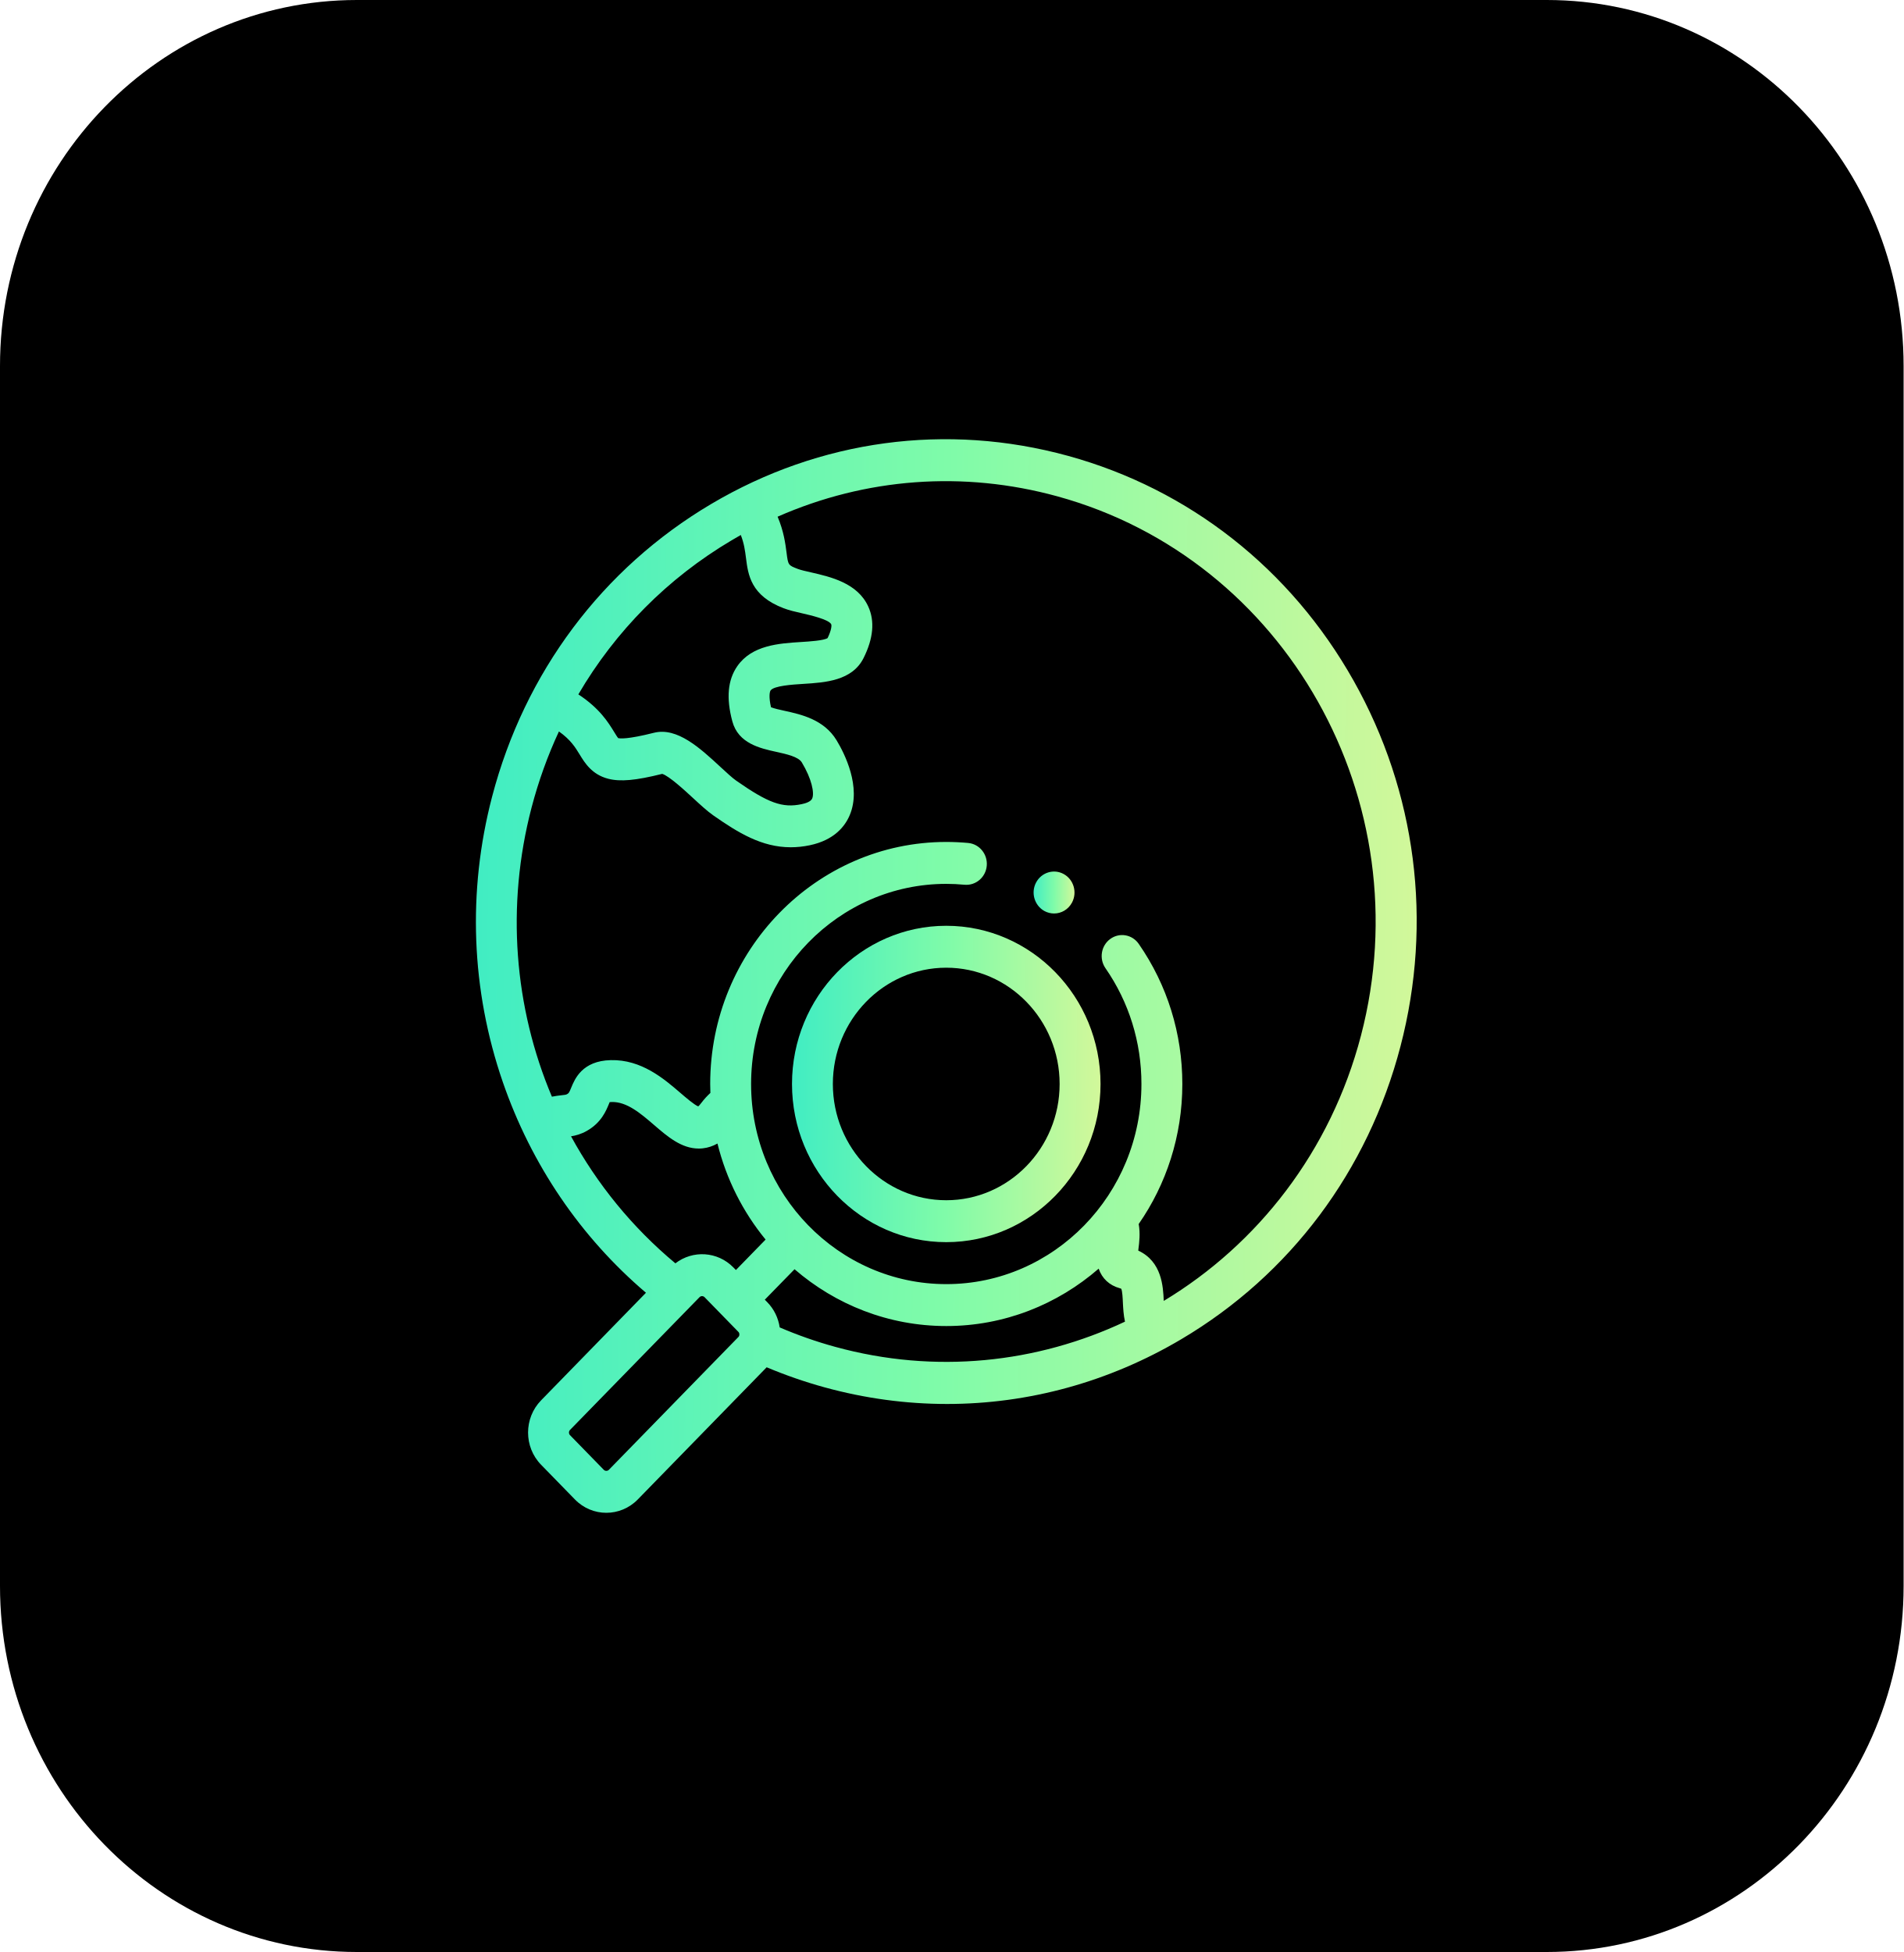
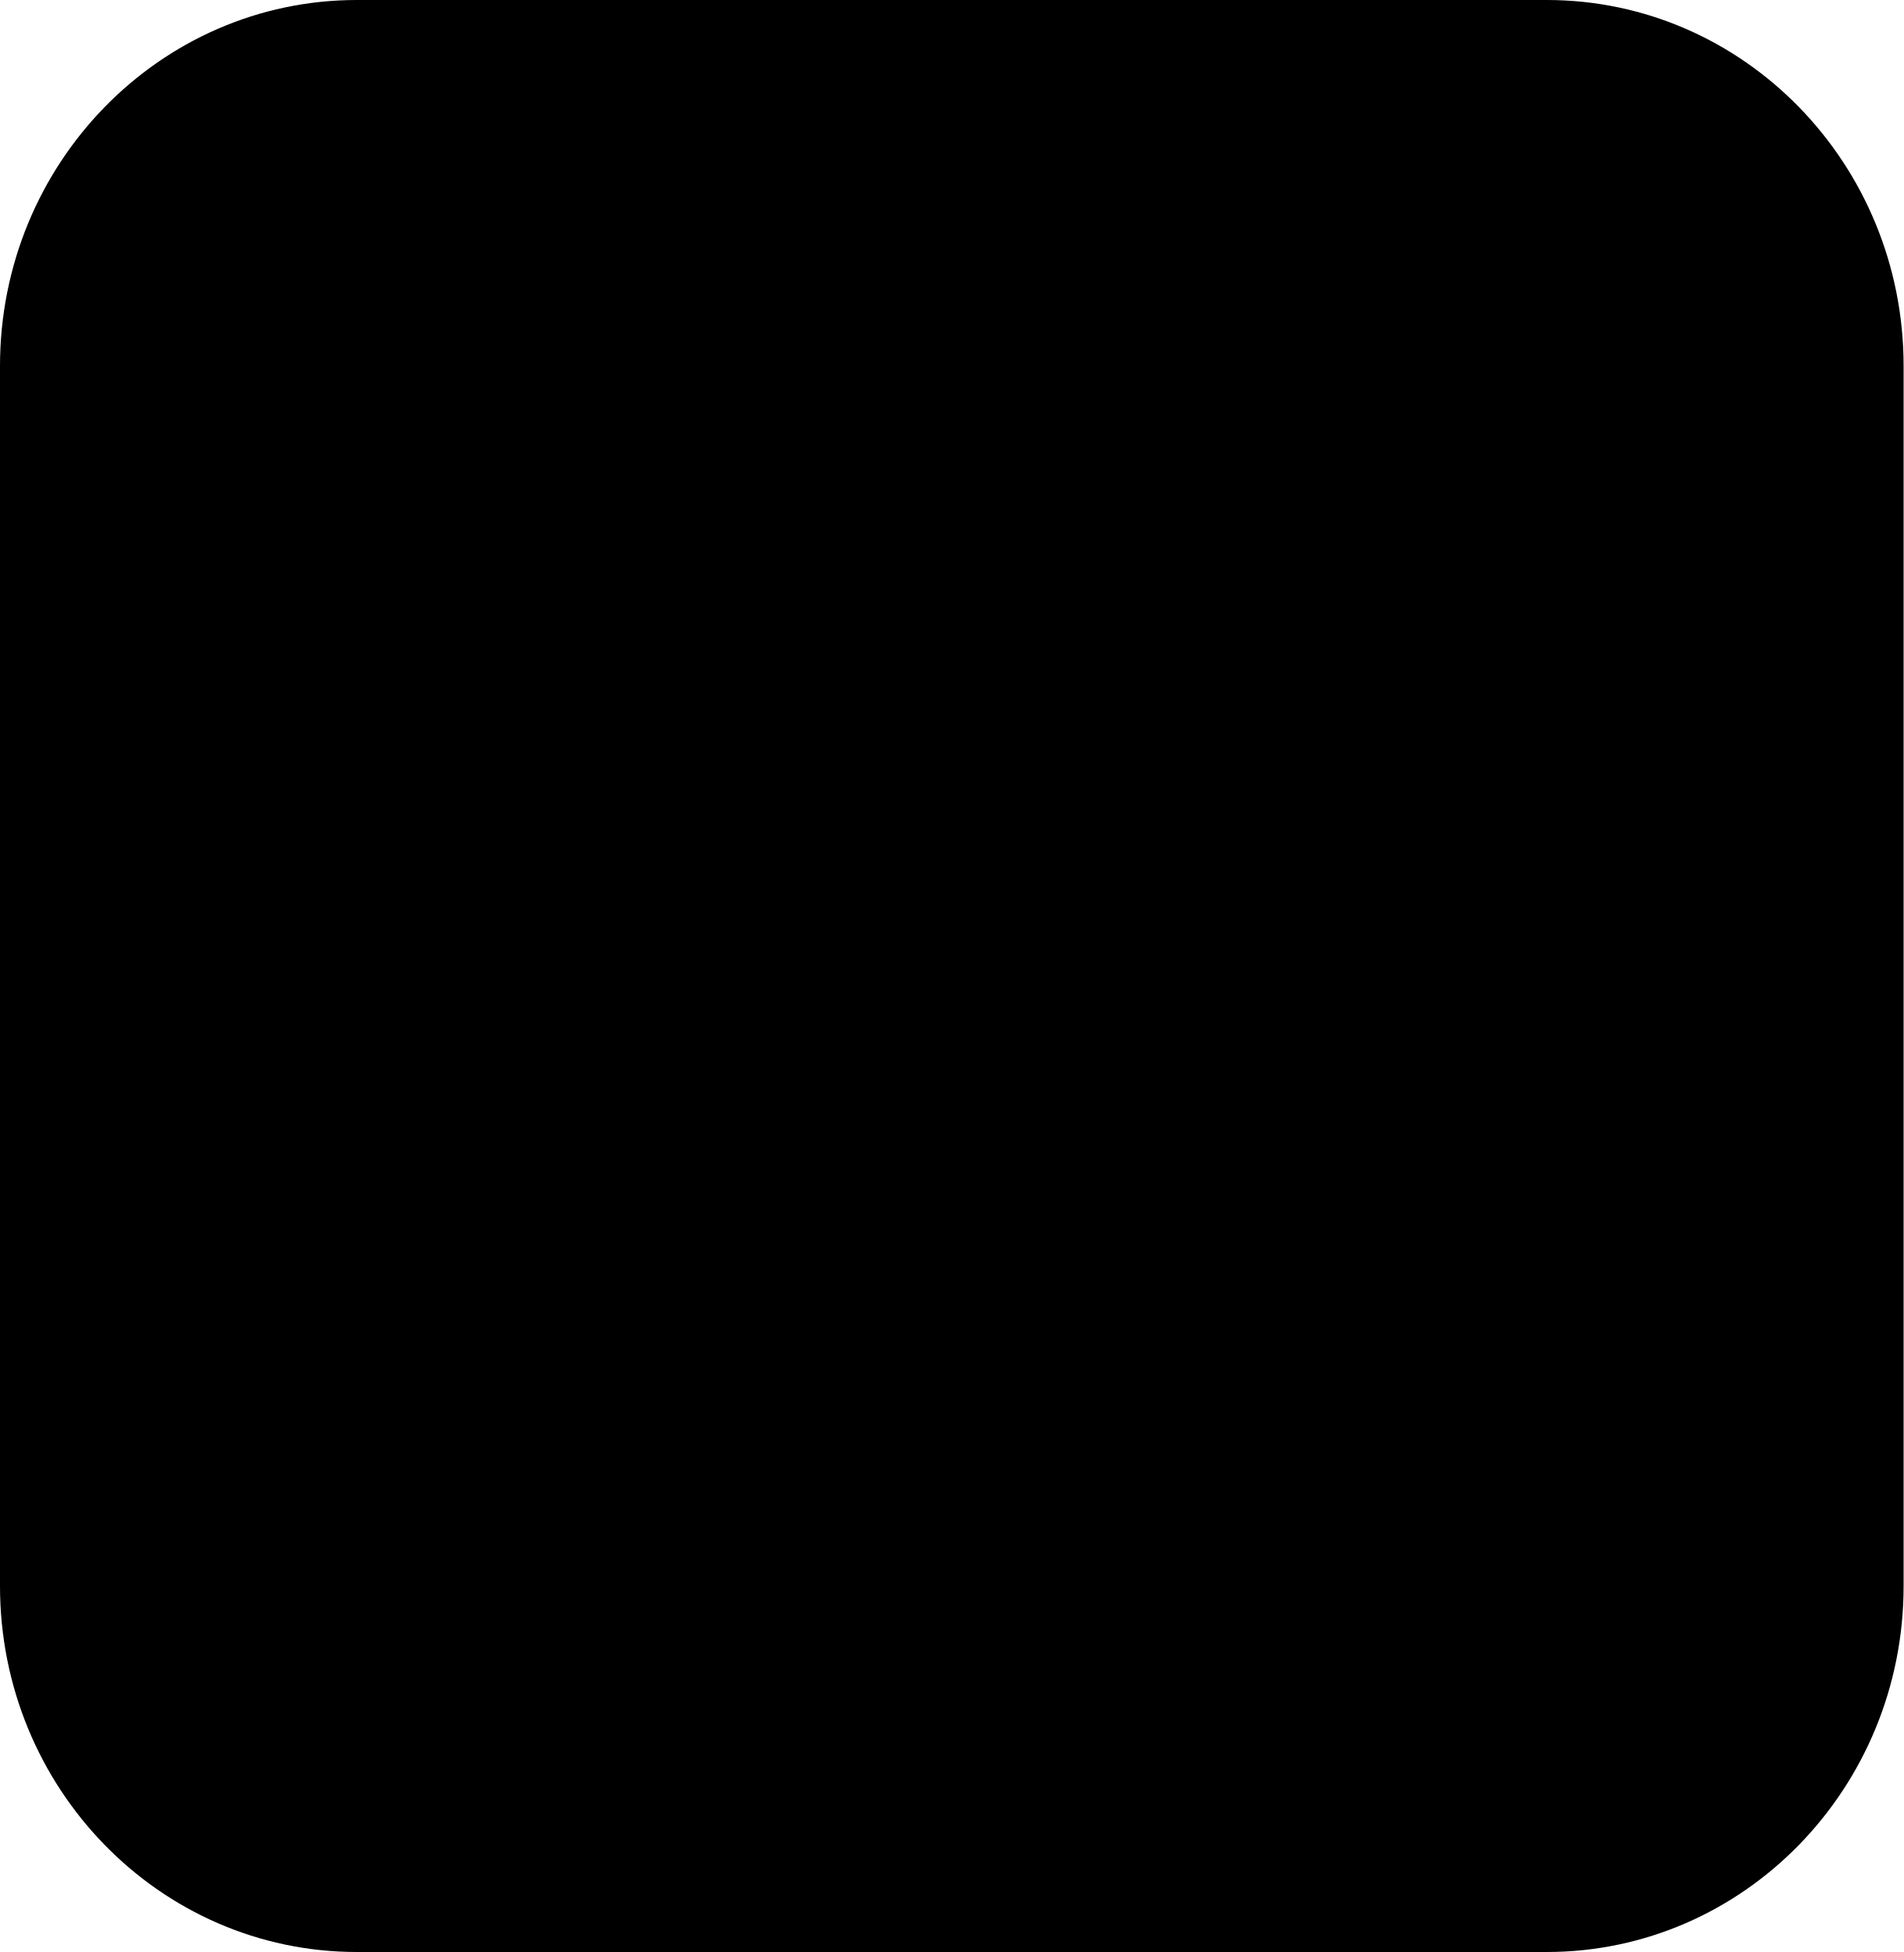
<svg xmlns="http://www.w3.org/2000/svg" width="39" height="40" viewBox="0 0 39 40" fill="none">
  <path d="M31.688 40H7.312C3.274 40 0 36.642 0 32.5V7.5C0 3.357 3.274 0 7.312 0H31.688C35.726 0 39 3.357 39 7.5V32.5C39 36.642 35.726 40 31.688 40Z" fill="#000000" />
  <path d="M27.73 13.945C26.443 11.659 24.366 10.024 21.88 9.341C19.394 8.658 16.798 9.008 14.57 10.328C12.341 11.648 10.747 13.778 10.081 16.328C9.574 18.267 9.651 20.288 10.301 22.173C10.886 23.868 11.896 25.352 13.234 26.491L11.085 28.696C10.73 29.06 10.73 29.651 11.085 30.015L11.779 30.727C11.956 30.909 12.189 31 12.422 31C12.655 31 12.888 30.909 13.066 30.727L15.707 28.018C16.092 28.18 16.49 28.318 16.893 28.429C17.723 28.657 18.565 28.77 19.402 28.77C21.071 28.77 22.719 28.321 24.203 27.442C26.432 26.122 28.026 23.992 28.692 21.442C29.358 18.893 29.016 16.23 27.73 13.945ZM14.989 11.072C15.051 11.035 15.114 10.999 15.177 10.963C15.245 11.137 15.264 11.286 15.283 11.432C15.326 11.777 15.381 12.207 16.055 12.464C16.167 12.507 16.297 12.537 16.434 12.568C16.599 12.606 16.985 12.694 17.03 12.794C17.038 12.811 17.041 12.899 16.955 13.076C16.872 13.127 16.584 13.145 16.41 13.156C15.962 13.184 15.406 13.219 15.106 13.65C14.909 13.933 14.875 14.304 15.004 14.783C15.126 15.235 15.573 15.334 15.899 15.406C16.114 15.453 16.357 15.507 16.427 15.623C16.63 15.959 16.688 16.249 16.64 16.362C16.613 16.427 16.506 16.462 16.422 16.479C16.03 16.561 15.742 16.457 15.083 15.997C15.005 15.943 14.881 15.828 14.761 15.717C14.345 15.332 13.874 14.896 13.397 15.016C12.85 15.154 12.699 15.134 12.665 15.125C12.646 15.104 12.611 15.046 12.584 15.002C12.461 14.802 12.286 14.516 11.849 14.229C12.607 12.933 13.677 11.849 14.989 11.072ZM11.699 23.285C11.794 23.27 11.905 23.241 12.024 23.173C12.318 23.006 12.416 22.765 12.475 22.622C12.48 22.61 12.485 22.597 12.49 22.585C12.501 22.584 12.515 22.583 12.532 22.582C12.844 22.574 13.127 22.818 13.4 23.053C13.676 23.291 13.961 23.536 14.315 23.536C14.344 23.536 14.373 23.535 14.402 23.531C14.506 23.519 14.605 23.486 14.699 23.433C14.881 24.168 15.223 24.838 15.685 25.401L15.077 26.025L15.026 25.973C14.702 25.641 14.193 25.613 13.837 25.888C12.952 25.151 12.234 24.265 11.699 23.285ZM12.473 30.12C12.446 30.147 12.398 30.147 12.371 30.12L11.677 29.408C11.65 29.38 11.65 29.331 11.677 29.303L14.332 26.581C14.345 26.567 14.364 26.56 14.383 26.56C14.401 26.56 14.42 26.567 14.434 26.581L14.781 26.937C14.781 26.937 14.781 26.937 14.781 26.937C14.781 26.937 14.781 26.937 14.781 26.937L15.128 27.293C15.145 27.31 15.148 27.331 15.148 27.345C15.148 27.359 15.145 27.38 15.128 27.397L12.473 30.12ZM17.11 27.599C16.723 27.493 16.342 27.359 15.974 27.201C15.945 27.006 15.858 26.826 15.72 26.685L15.669 26.633L16.278 26.009C17.119 26.735 18.204 27.173 19.387 27.173C20.576 27.173 21.666 26.73 22.509 25.997C22.576 26.196 22.729 26.34 22.938 26.397C22.957 26.402 22.967 26.407 22.971 26.409C22.994 26.453 23.001 26.604 23.005 26.694C23.011 26.807 23.017 26.944 23.048 27.083C21.25 27.93 19.166 28.164 17.11 27.599ZM27.883 21.22C27.262 23.598 25.764 25.499 23.842 26.658C23.842 26.657 23.842 26.655 23.842 26.653C23.829 26.365 23.805 25.852 23.32 25.627C23.321 25.617 23.322 25.608 23.323 25.599C23.341 25.456 23.363 25.275 23.329 25.082C23.892 24.272 24.223 23.281 24.223 22.213C24.223 21.177 23.914 20.184 23.33 19.342C23.196 19.148 22.935 19.103 22.746 19.241C22.558 19.378 22.514 19.646 22.648 19.84C23.13 20.535 23.385 21.356 23.385 22.213C23.385 24.474 21.591 26.314 19.387 26.314C17.182 26.314 15.388 24.474 15.388 22.213C15.388 19.951 17.182 18.112 19.387 18.112C19.509 18.112 19.635 18.118 19.76 18.13C19.99 18.151 20.195 17.978 20.216 17.742C20.237 17.506 20.068 17.296 19.837 17.274C19.686 17.26 19.535 17.253 19.387 17.253C16.72 17.253 14.55 19.478 14.55 22.213C14.55 22.274 14.552 22.335 14.554 22.396C14.492 22.453 14.428 22.521 14.367 22.602C14.339 22.64 14.318 22.661 14.305 22.672C14.224 22.64 14.054 22.494 13.939 22.395C13.602 22.105 13.14 21.708 12.512 21.724C11.928 21.738 11.775 22.111 11.702 22.29C11.66 22.393 11.653 22.401 11.618 22.421C11.597 22.433 11.574 22.437 11.494 22.445C11.443 22.451 11.379 22.458 11.307 22.473C10.536 20.647 10.362 18.571 10.89 16.55C11.032 16.007 11.22 15.486 11.451 14.989C11.691 15.159 11.787 15.316 11.875 15.46C11.981 15.634 12.127 15.872 12.46 15.958C12.71 16.022 13.022 15.994 13.567 15.858C13.709 15.901 14.039 16.206 14.2 16.355C14.348 16.491 14.487 16.62 14.611 16.707C15.123 17.065 15.606 17.362 16.2 17.362C16.325 17.362 16.454 17.349 16.589 17.321C17.096 17.215 17.315 16.927 17.409 16.703C17.652 16.126 17.302 15.439 17.14 15.171C16.882 14.744 16.416 14.641 16.075 14.566C15.987 14.547 15.862 14.519 15.796 14.493C15.748 14.284 15.767 14.179 15.787 14.149C15.855 14.052 16.234 14.028 16.461 14.014C16.906 13.986 17.46 13.951 17.693 13.483C17.893 13.082 17.925 12.727 17.788 12.428C17.568 11.947 17.017 11.821 16.616 11.729C16.512 11.706 16.405 11.681 16.347 11.659C16.147 11.582 16.147 11.582 16.114 11.322C16.09 11.138 16.058 10.888 15.931 10.588C17.737 9.793 19.736 9.641 21.663 10.171C26.348 11.458 29.138 16.415 27.883 21.22Z" fill="url(#paint0_linear_1485_49611)" />
  <path d="M19.386 18.971C17.643 18.971 16.226 20.425 16.226 22.213C16.226 24 17.643 25.454 19.386 25.454C21.129 25.454 22.547 24 22.547 22.213C22.547 20.425 21.129 18.971 19.386 18.971ZM19.386 24.595C18.105 24.595 17.063 23.526 17.063 22.213C17.063 20.899 18.105 19.83 19.386 19.83C20.667 19.83 21.709 20.899 21.709 22.213C21.709 23.526 20.667 24.595 19.386 24.595Z" fill="url(#paint1_linear_1485_49611)" />
  <path d="M21.396 18.668C21.459 18.702 21.527 18.719 21.595 18.719C21.744 18.719 21.888 18.637 21.964 18.493C22.073 18.284 21.997 18.023 21.793 17.911L21.793 17.911C21.59 17.798 21.336 17.877 21.226 18.085C21.116 18.294 21.193 18.555 21.396 18.668Z" fill="url(#paint2_linear_1485_49611)" />
  <defs>
    <linearGradient id="paint0_linear_1485_49611" x1="9.75" y1="9" x2="29.265" y2="9.216" gradientUnits="userSpaceOnUse">
-       <stop stop-color="#40EDC3" />
-       <stop offset="0.496" stop-color="#7FFBA9" />
-       <stop offset="1" stop-color="#D3F89A" />
+       <stop stopColor="#40EDC3" />
+       <stop offset="0.496" stopColor="#7FFBA9" />
+       <stop offset="1" stopColor="#D3F89A" />
    </linearGradient>
    <linearGradient id="paint1_linear_1485_49611" x1="16.226" y1="18.971" x2="22.625" y2="19.05" gradientUnits="userSpaceOnUse">
-       <stop stop-color="#40EDC3" />
-       <stop offset="0.496" stop-color="#7FFBA9" />
-       <stop offset="1" stop-color="#D3F89A" />
+       <stop stopColor="#40EDC3" />
+       <stop offset="0.496" stopColor="#7FFBA9" />
+       <stop offset="1" stopColor="#D3F89A" />
    </linearGradient>
    <linearGradient id="paint2_linear_1485_49611" x1="21.176" y1="17.86" x2="22.024" y2="17.87" gradientUnits="userSpaceOnUse">
-       <stop stop-color="#40EDC3" />
-       <stop offset="0.496" stop-color="#7FFBA9" />
-       <stop offset="1" stop-color="#D3F89A" />
+       <stop stopColor="#40EDC3" />
+       <stop offset="0.496" stopColor="#7FFBA9" />
+       <stop offset="1" stopColor="#D3F89A" />
    </linearGradient>
  </defs>
</svg>
